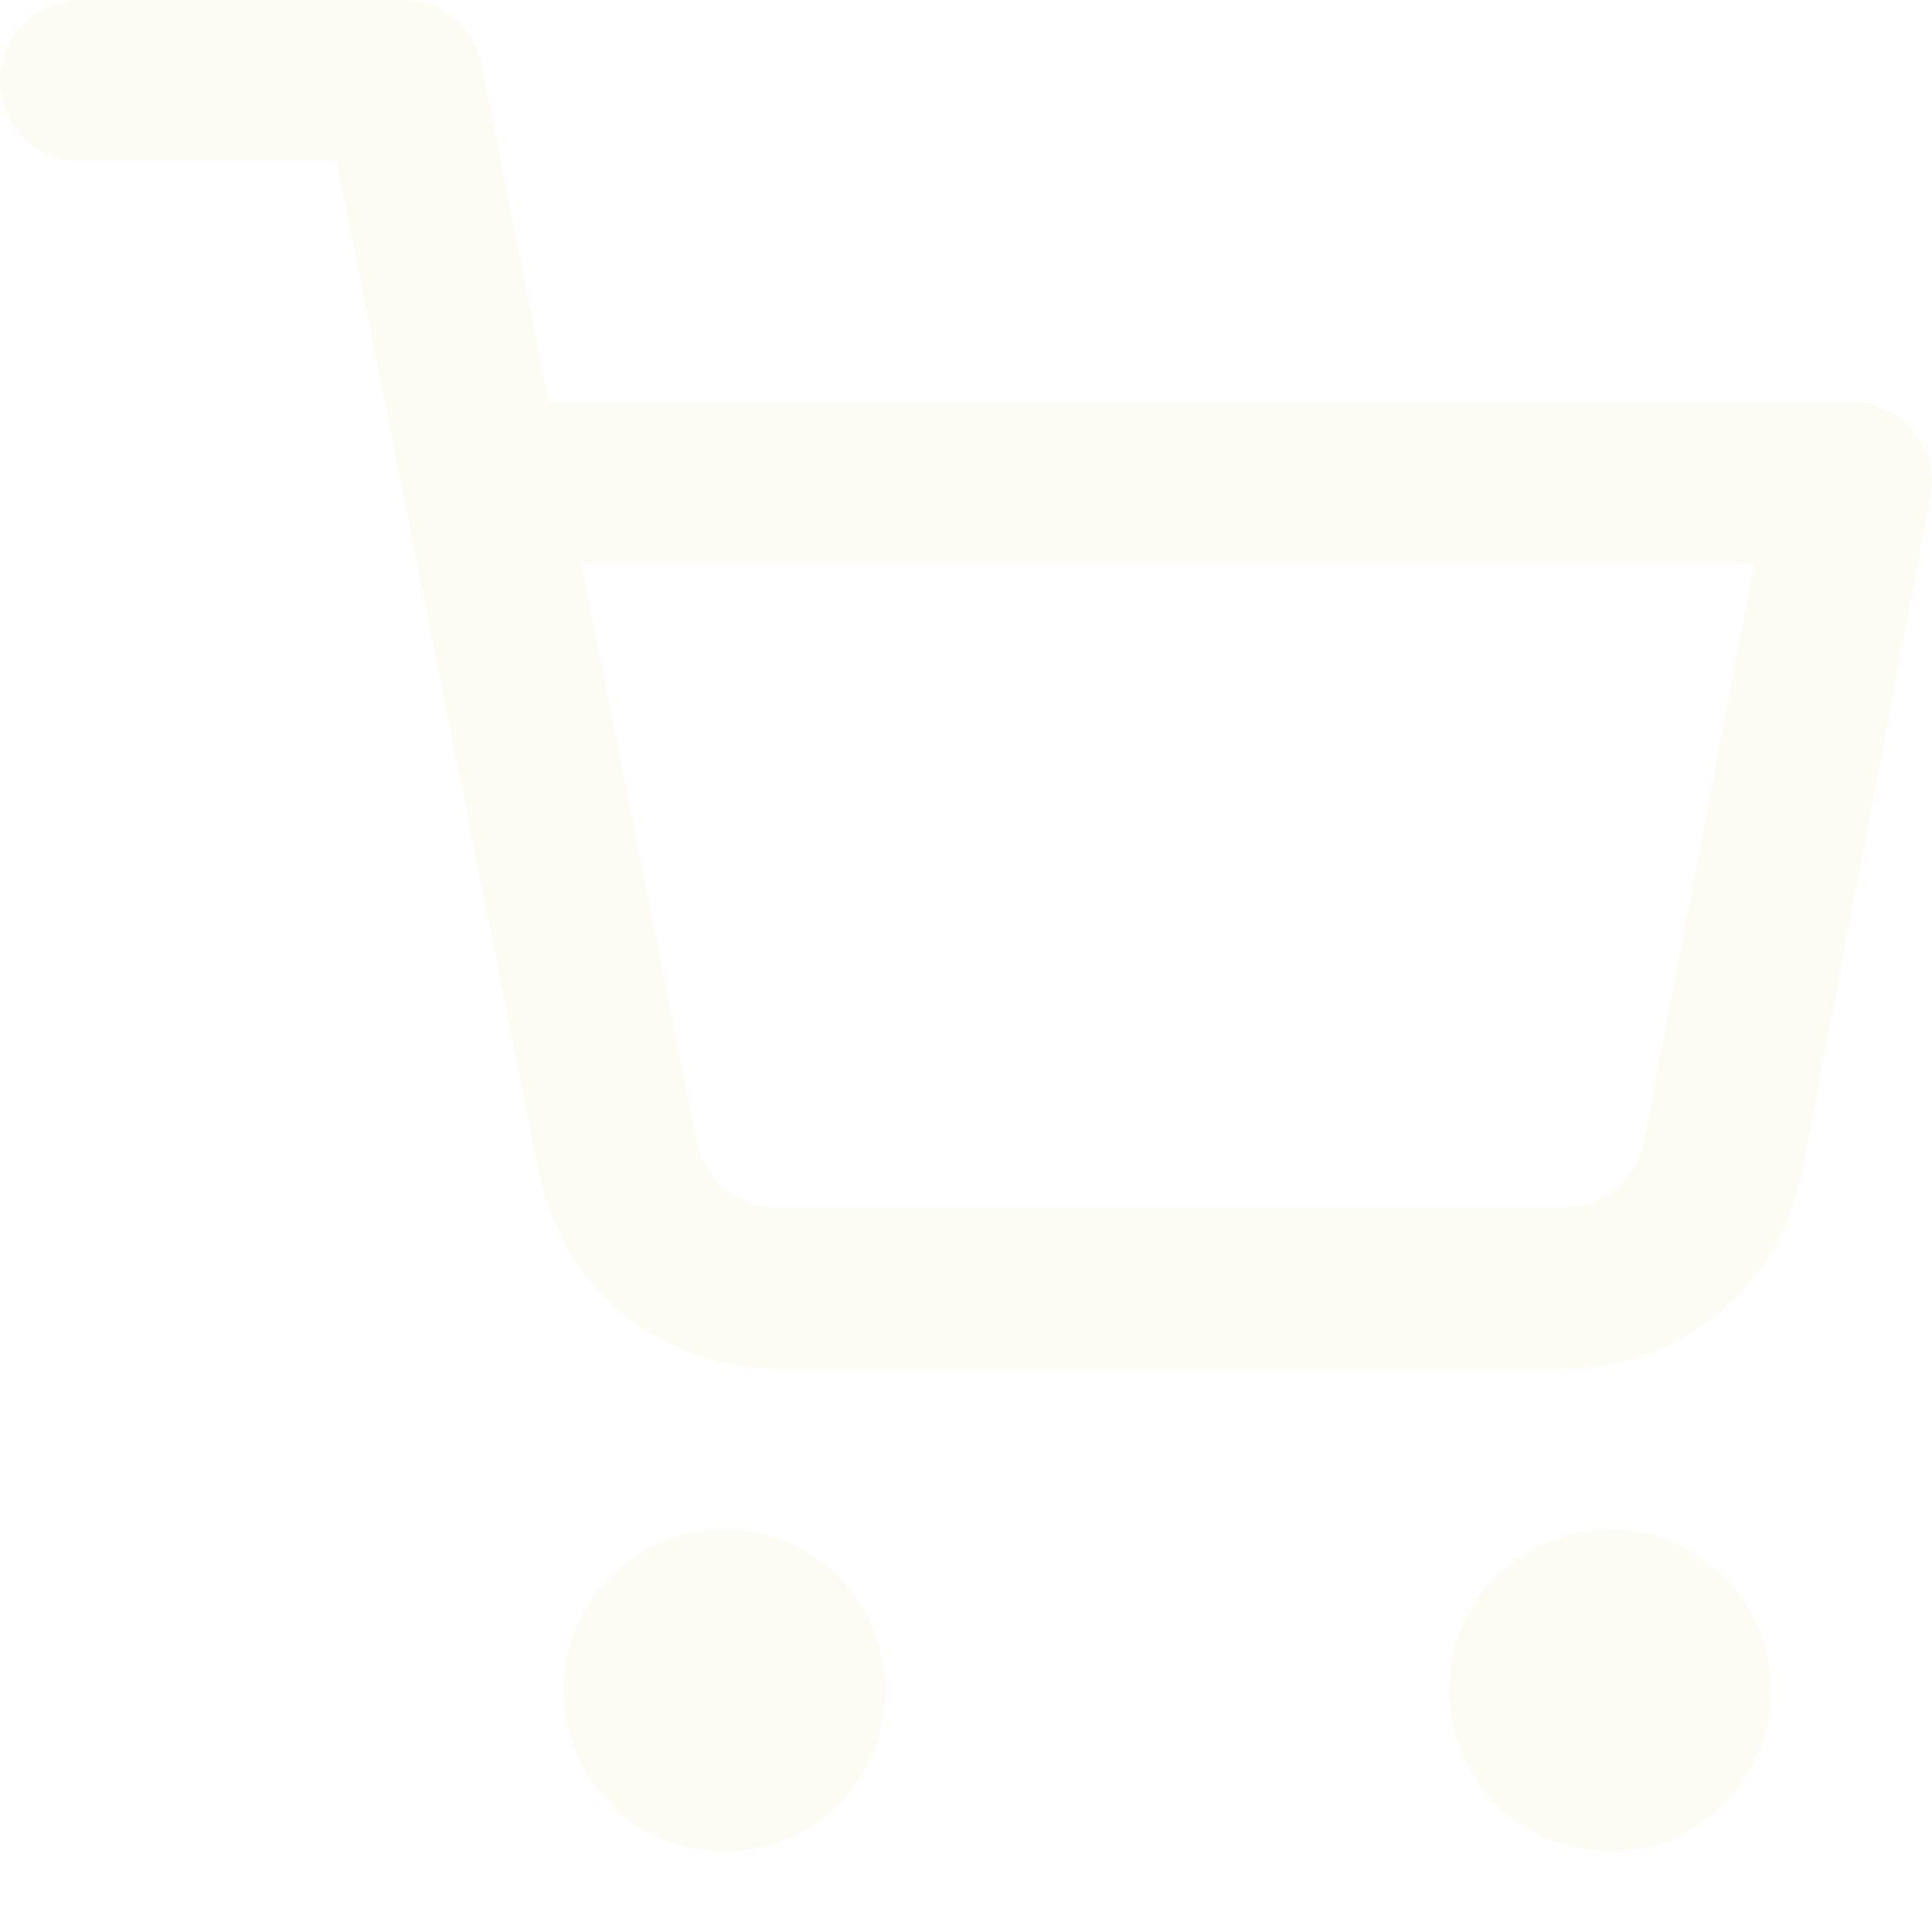
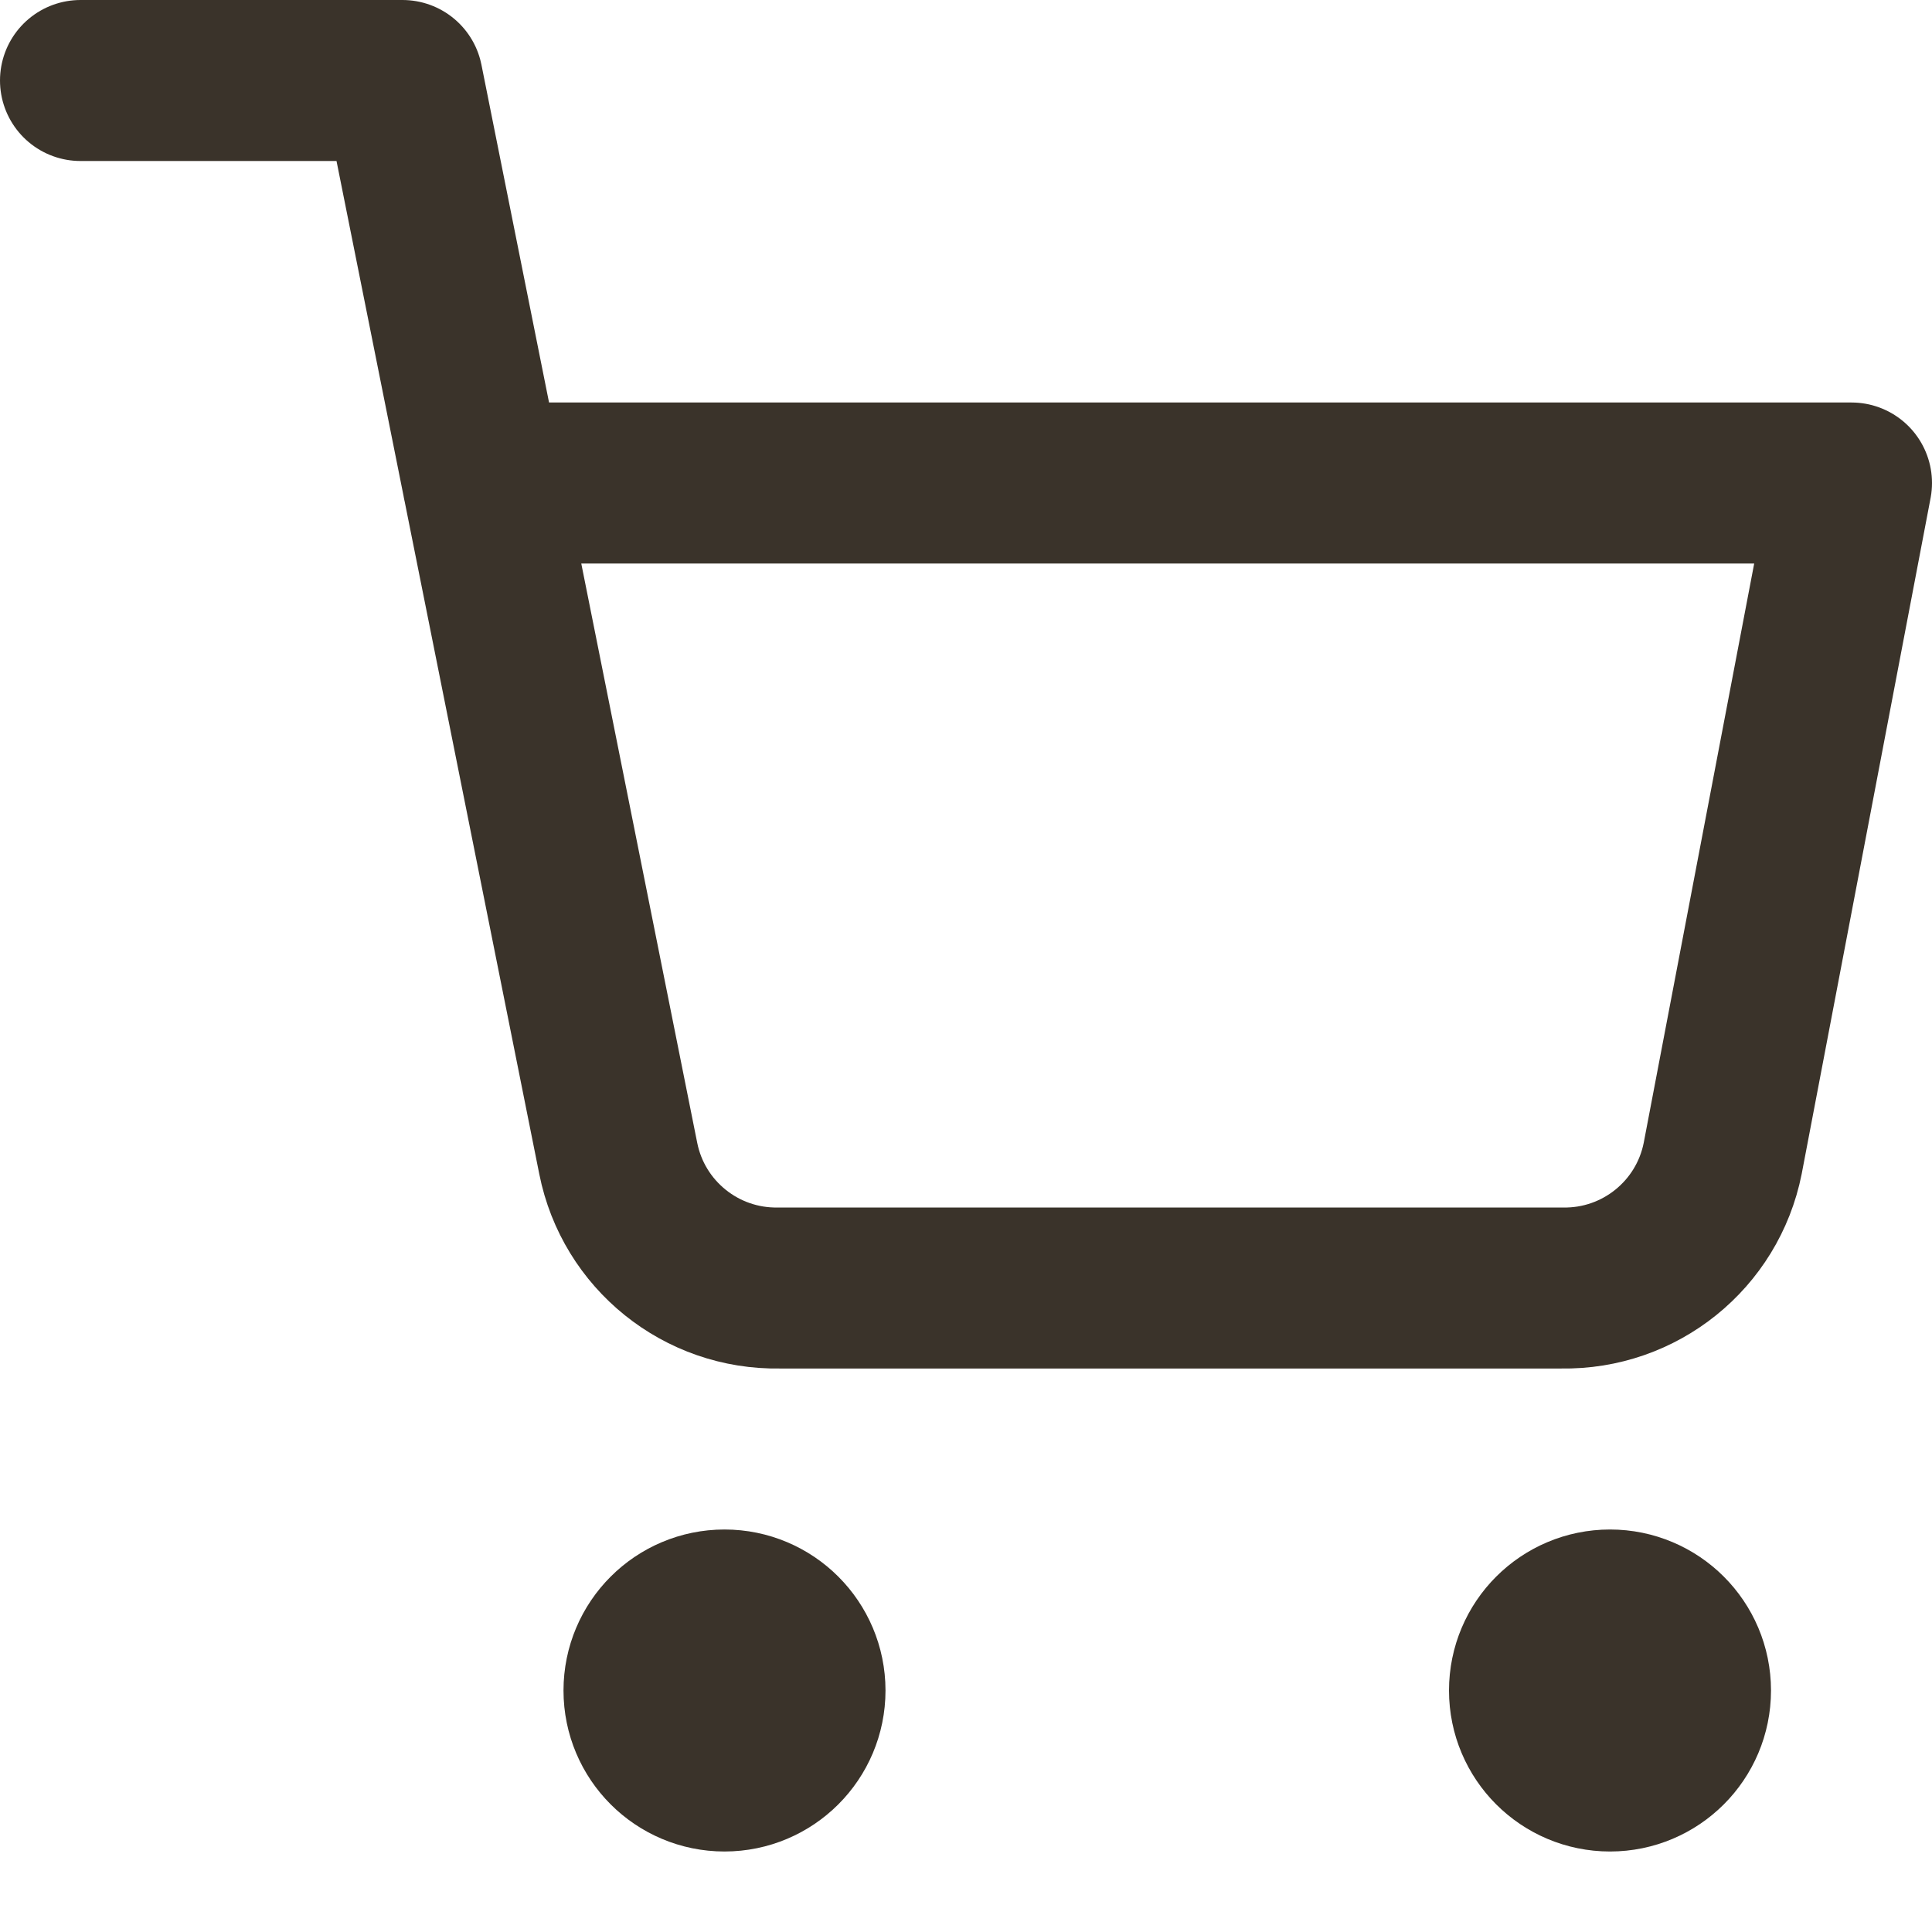
- <svg xmlns="http://www.w3.org/2000/svg" width="24" height="24" viewBox="0 0 24 24" fill="none" stroke="#fcfcf4" stroke-width="2" stroke-linecap="round" stroke-linejoin="round" class="feather feather-shopping-cart">
+ <svg xmlns="http://www.w3.org/2000/svg" width="24" height="24" viewBox="0 0 24 24" fill="none" stroke="#3a332a" stroke-width="2" stroke-linecap="round" stroke-linejoin="round" class="feather feather-shopping-cart">
  <circle cx="9" cy="21" r="1" />
  <circle cx="20" cy="21" r="1" />
  <path d="M1 1h4l2.68 13.39a2 2 0 0 0 2 1.61h9.72a2 2 0 0 0 2-1.61L23 6H6" />
</svg>
